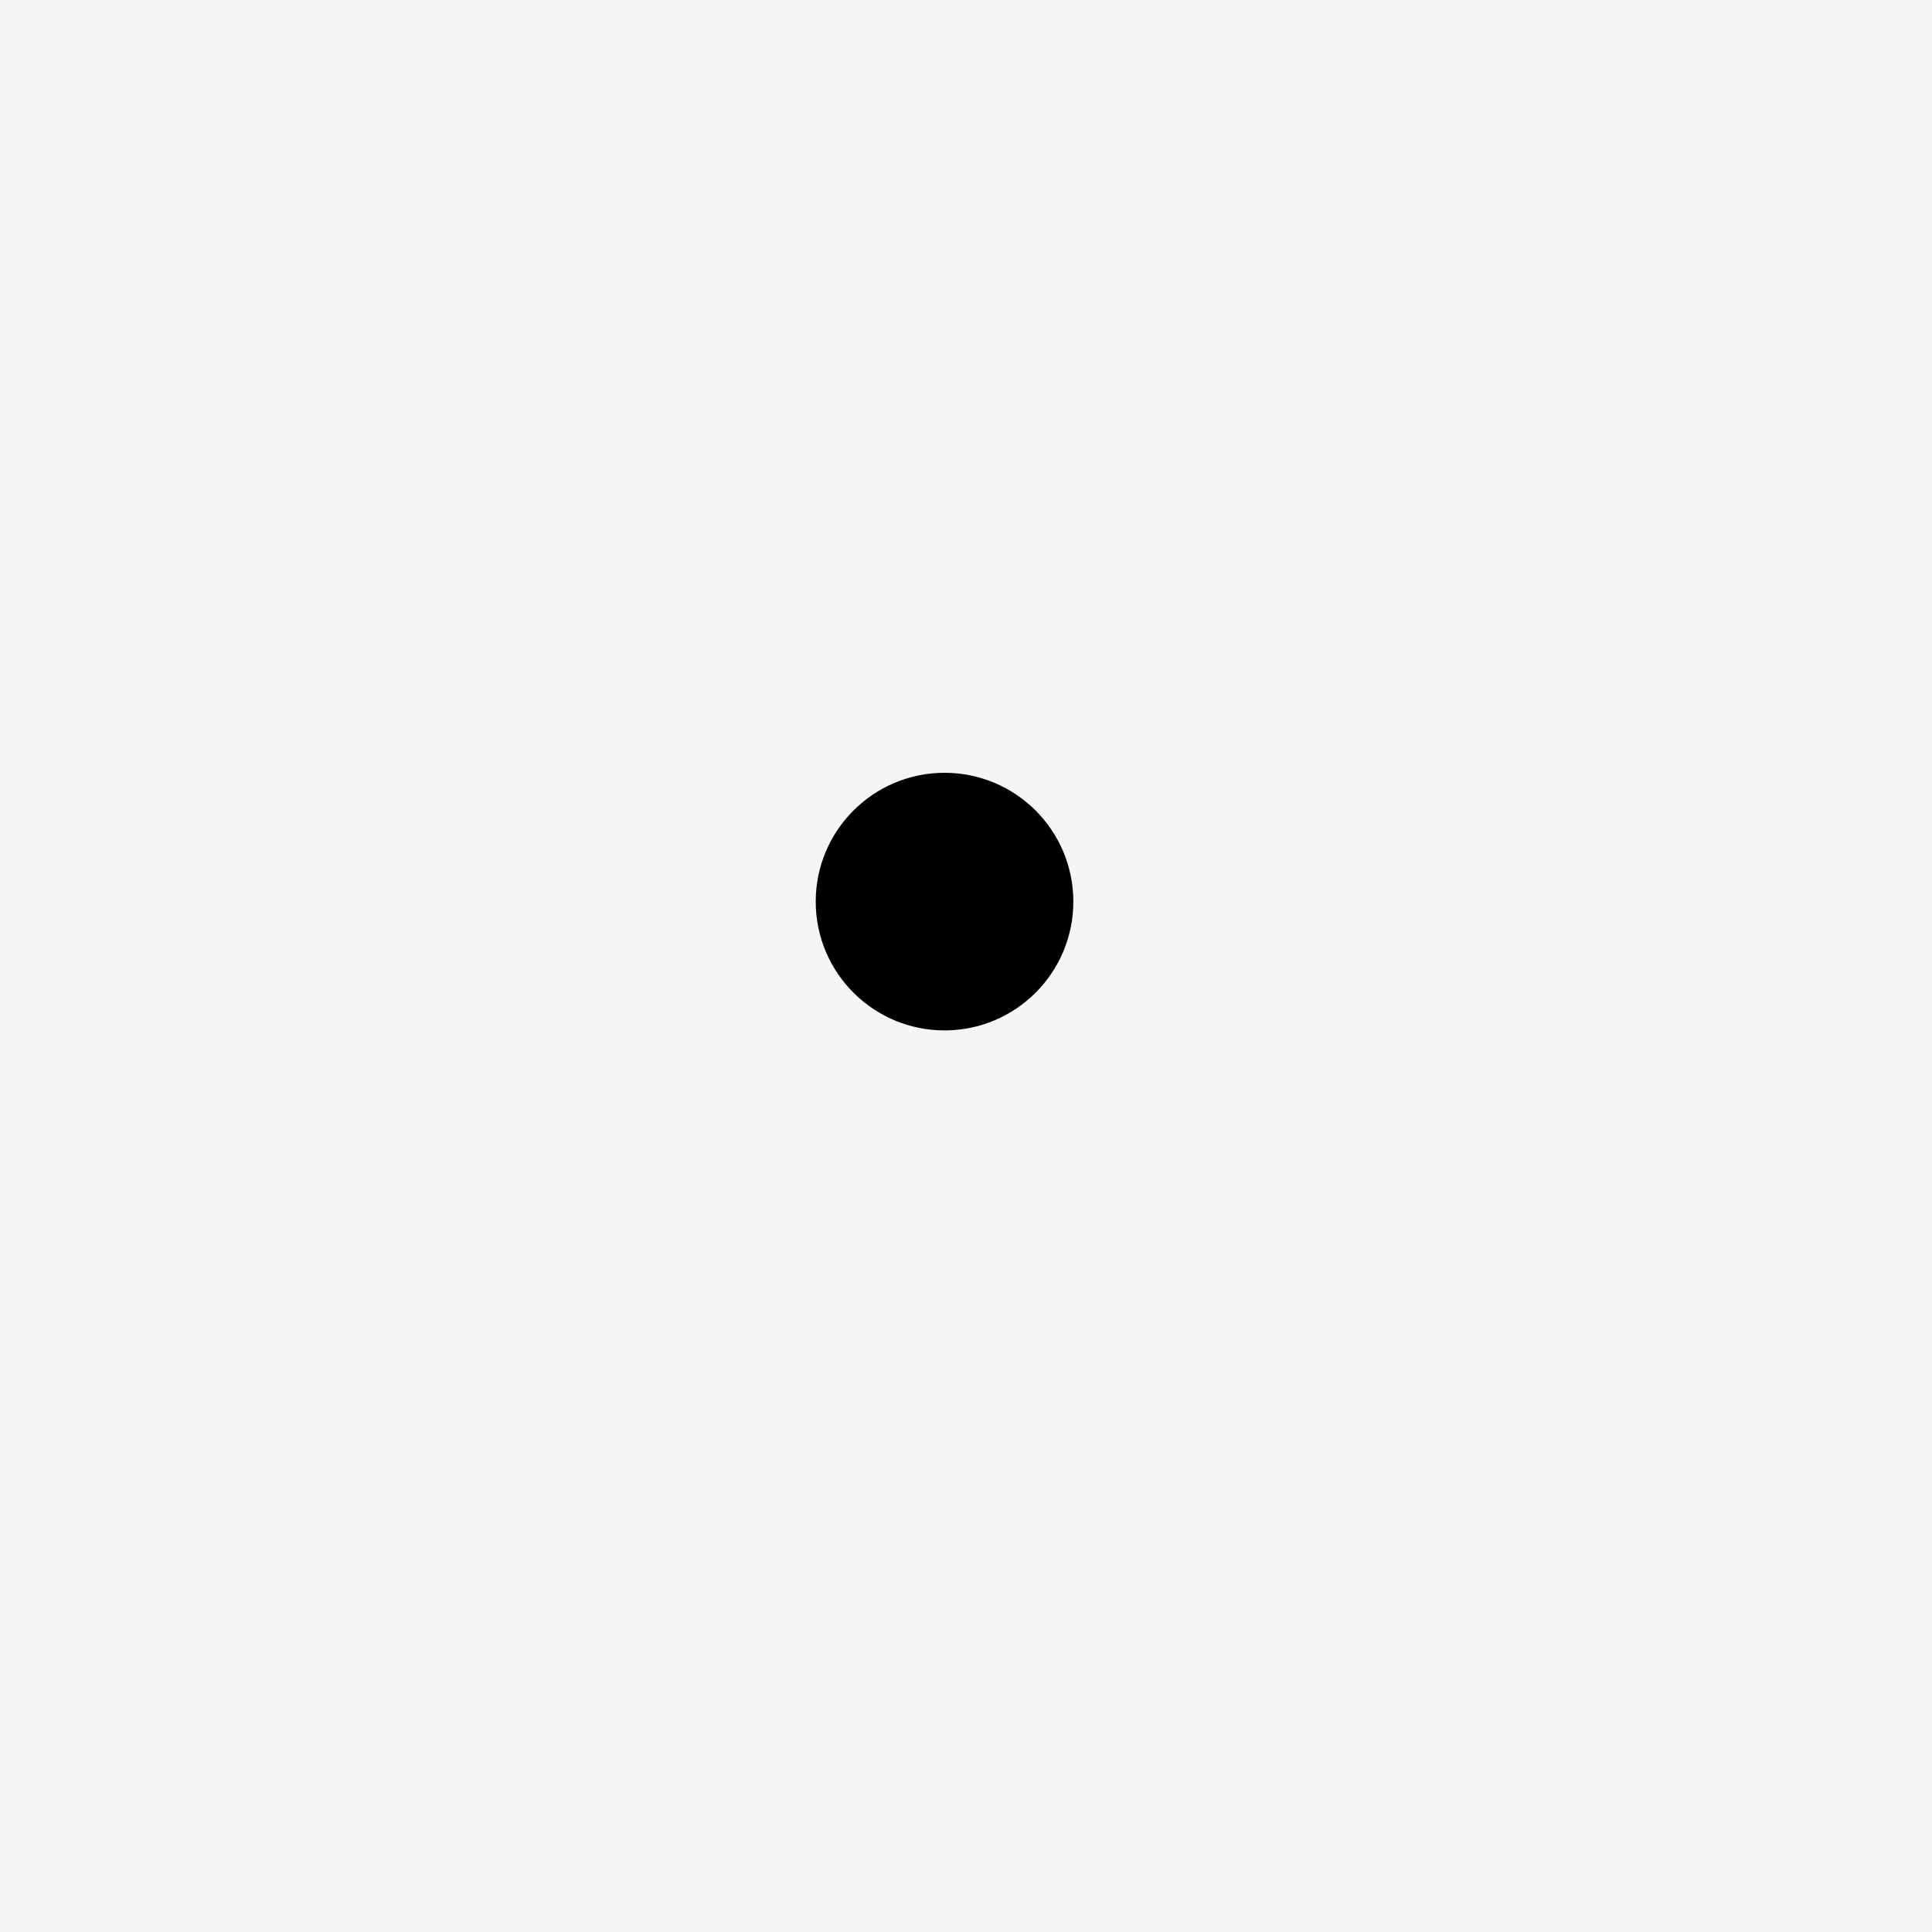
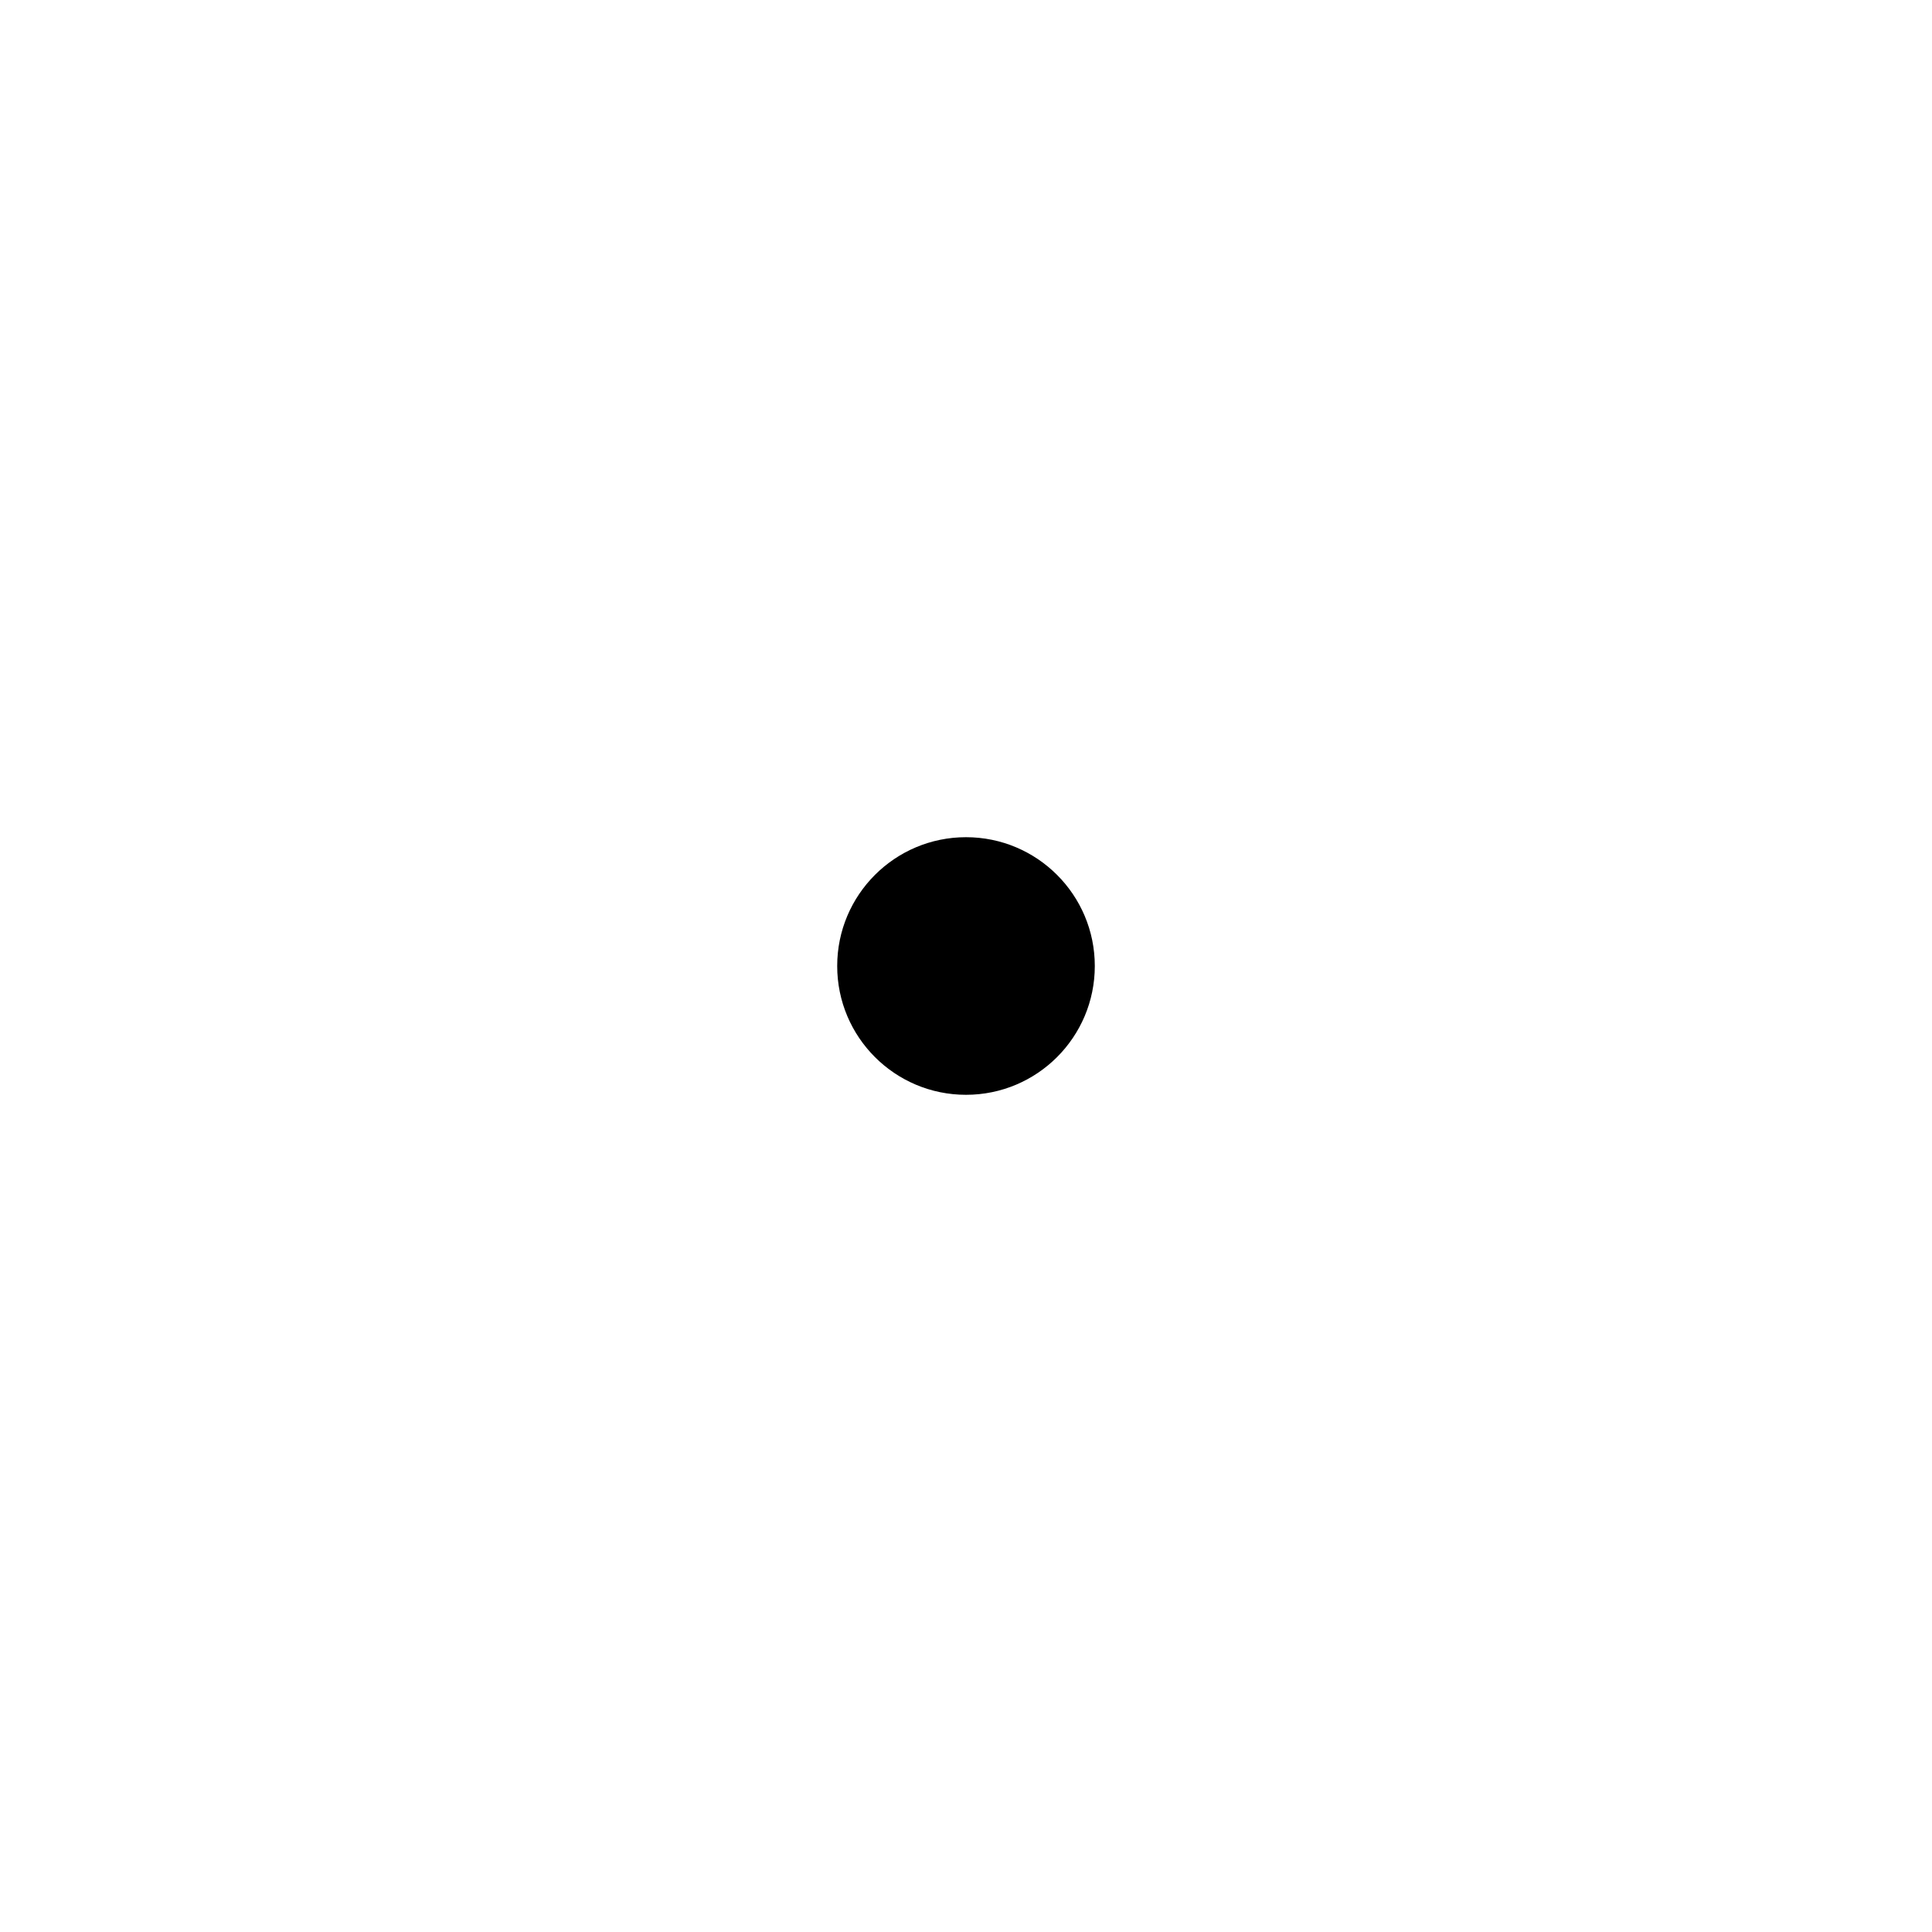
<svg width="45" height="45">
-   <rect x="0" y="0" width="100%" height="100%" style="fill:whitesmoke; filter: drop-shadow(3px 5px 2px rgb(0 0 0 / 0.4));;opacity:1" />
-   <circle cx="22" cy="21" r="3" fill="black" />
+   <rect x="0" y="0" width="100%" height="100%" style="filter: drop-shadow(3px 5px 2px rgb(0 0 0 / 0.4));;opacity:0" />
+   <circle cx="22.5" cy="22.5" r="3" fill="black" />
</svg>
